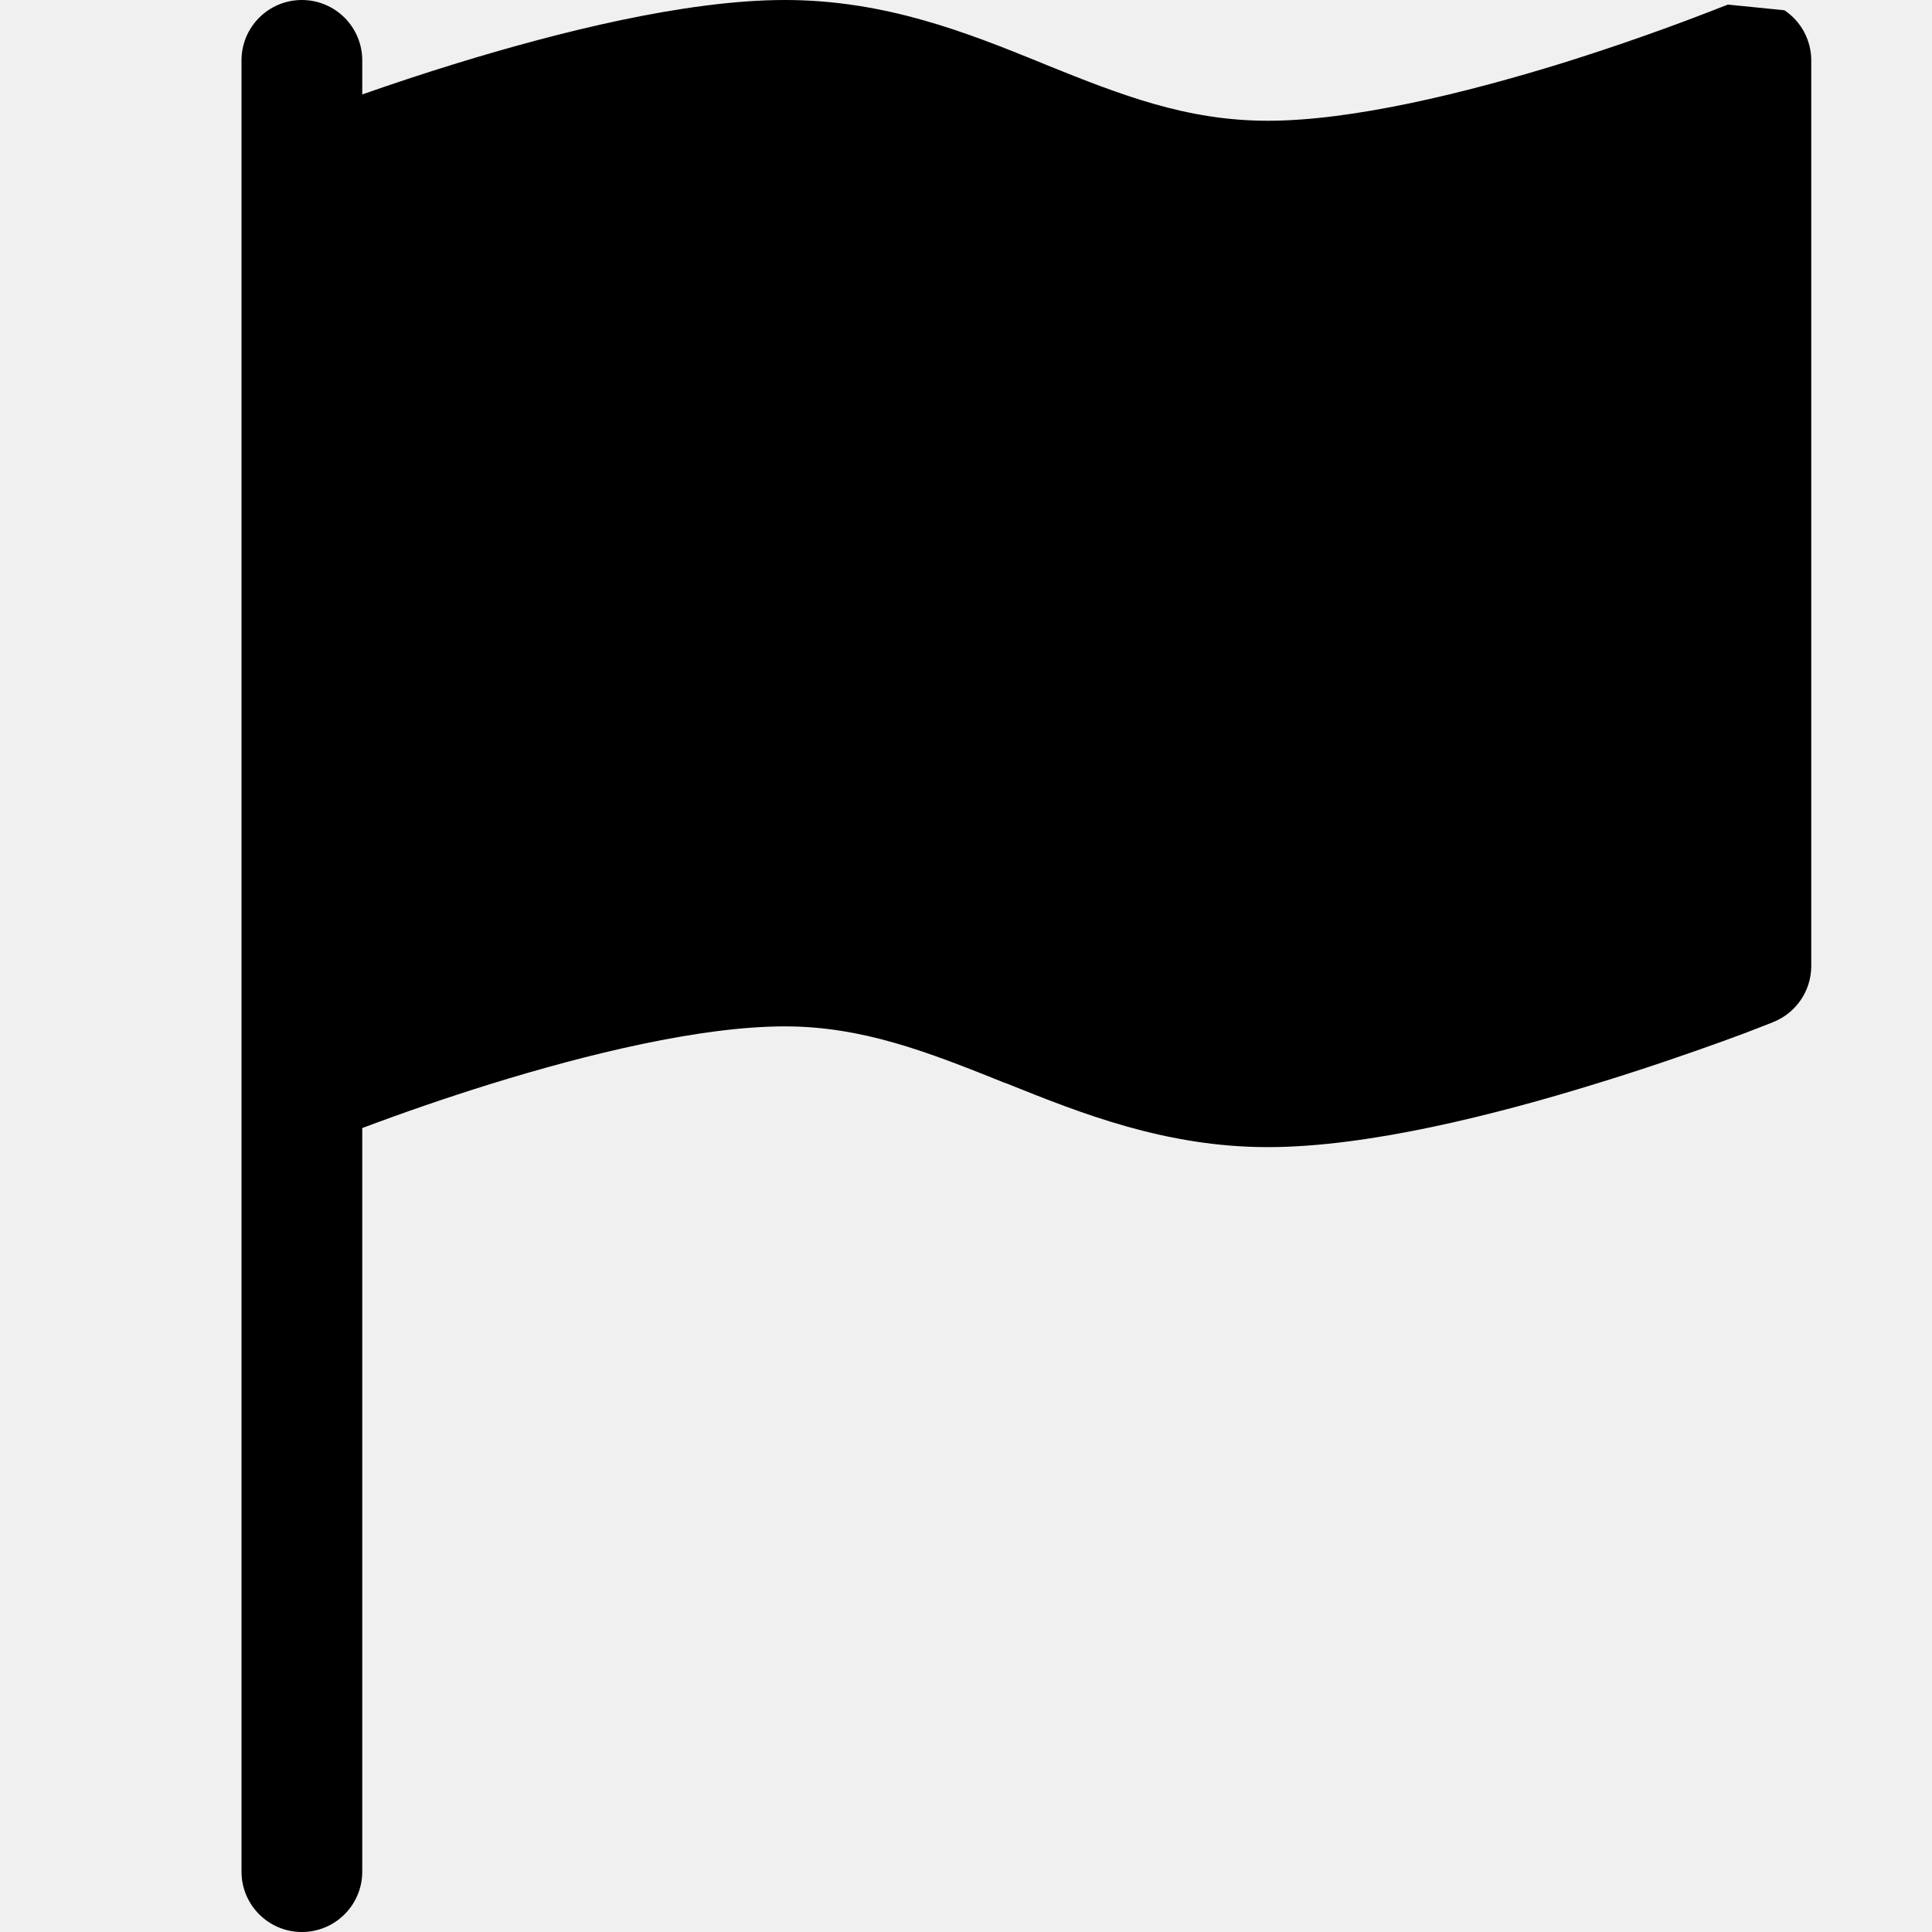
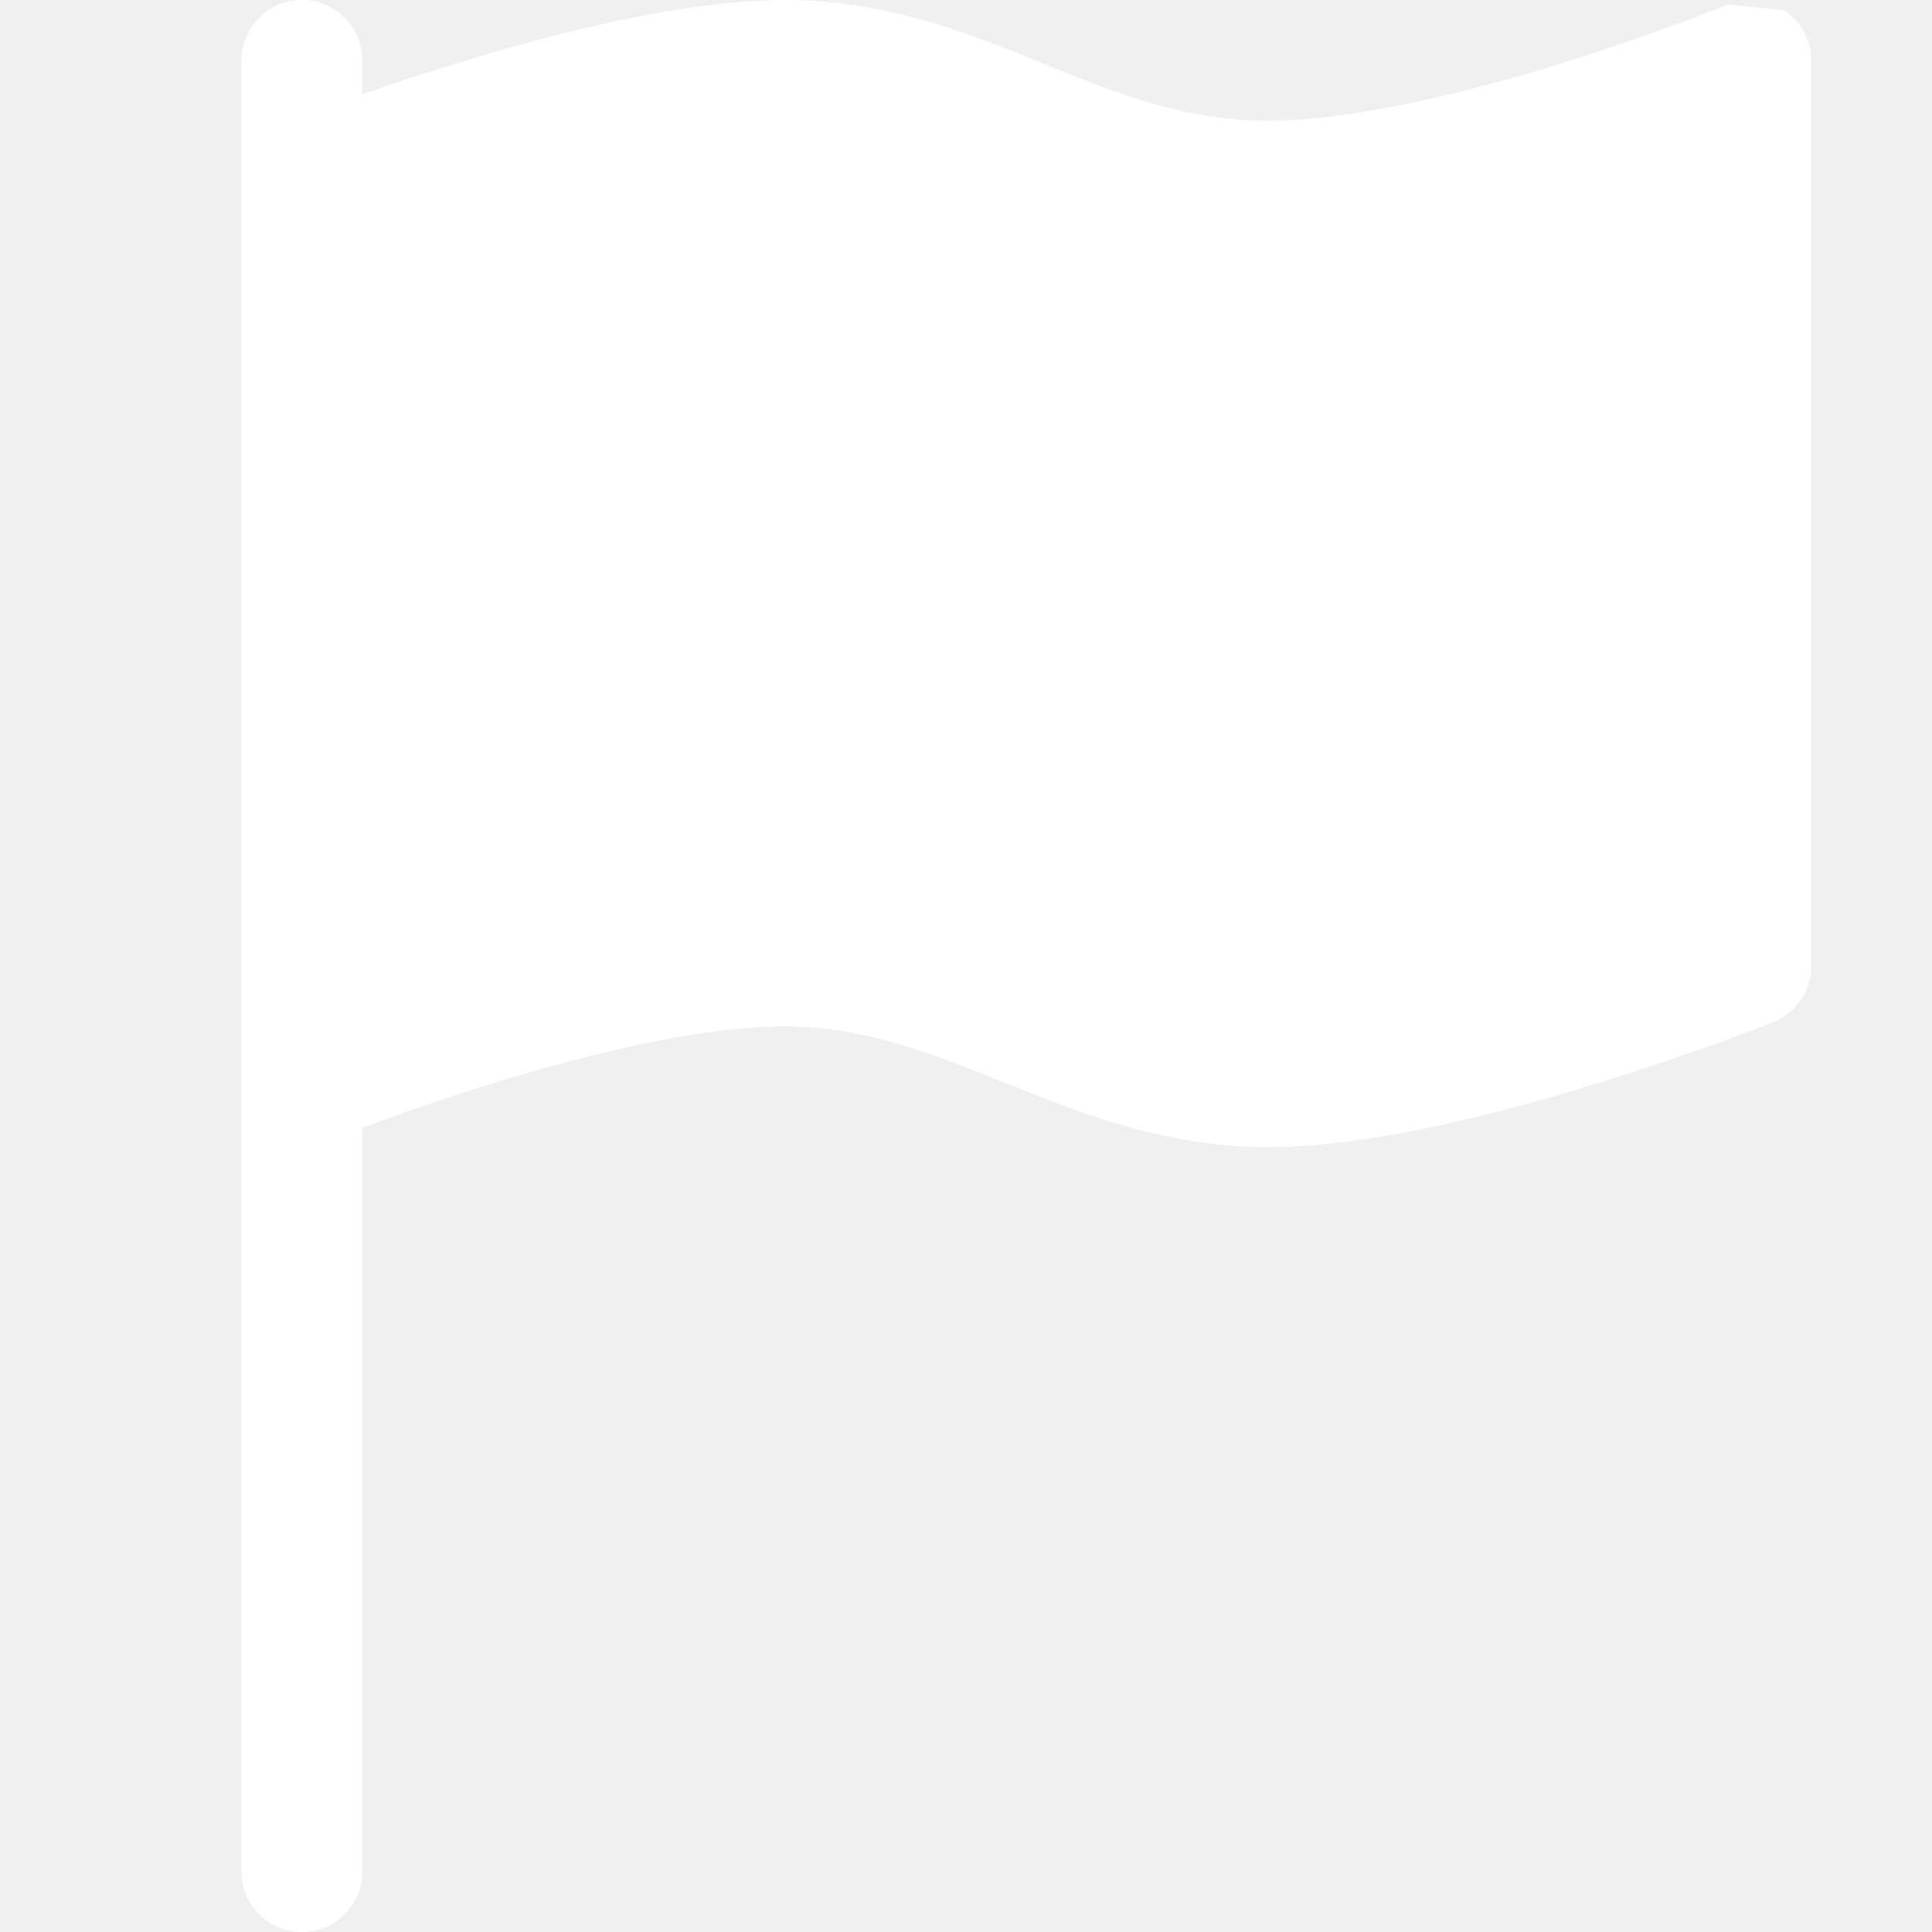
- <svg xmlns="http://www.w3.org/2000/svg" width="16" height="16" fill="currentColor" class="bi bi-flag-fill" viewBox="0 0 16 16">
+ <svg xmlns="http://www.w3.org/2000/svg" width="16" height="16" fill="white" class="bi bi-flag-fill" viewBox="0 0 16 16">
  <path d="M14.778.085A.5.5 0 0 1 15 .5V8a.5.5 0 0 1-.314.464L14.5 8l.186.464-.003.001-.006.003-.023.009a12.435 12.435 0 0 1-.397.15c-.264.095-.631.223-1.047.35-.816.252-1.879.523-2.71.523-.847 0-1.548-.28-2.158-.525l-.028-.01C7.68 8.71 7.14 8.5 6.5 8.5c-.7 0-1.638.23-2.437.477A19.626 19.626 0 0 0 3 9.342V15.5a.5.5 0 0 1-1 0V.5a.5.5 0 0 1 1 0v.282c.226-.079.496-.17.79-.26C4.606.272 5.67 0 6.5 0c.84 0 1.524.277 2.121.519l.043.018C9.286.788 9.828 1 10.5 1c.7 0 1.638-.23 2.437-.477a19.587 19.587 0 0 0 1.349-.476l.019-.007.004-.002h.001" />
</svg>
